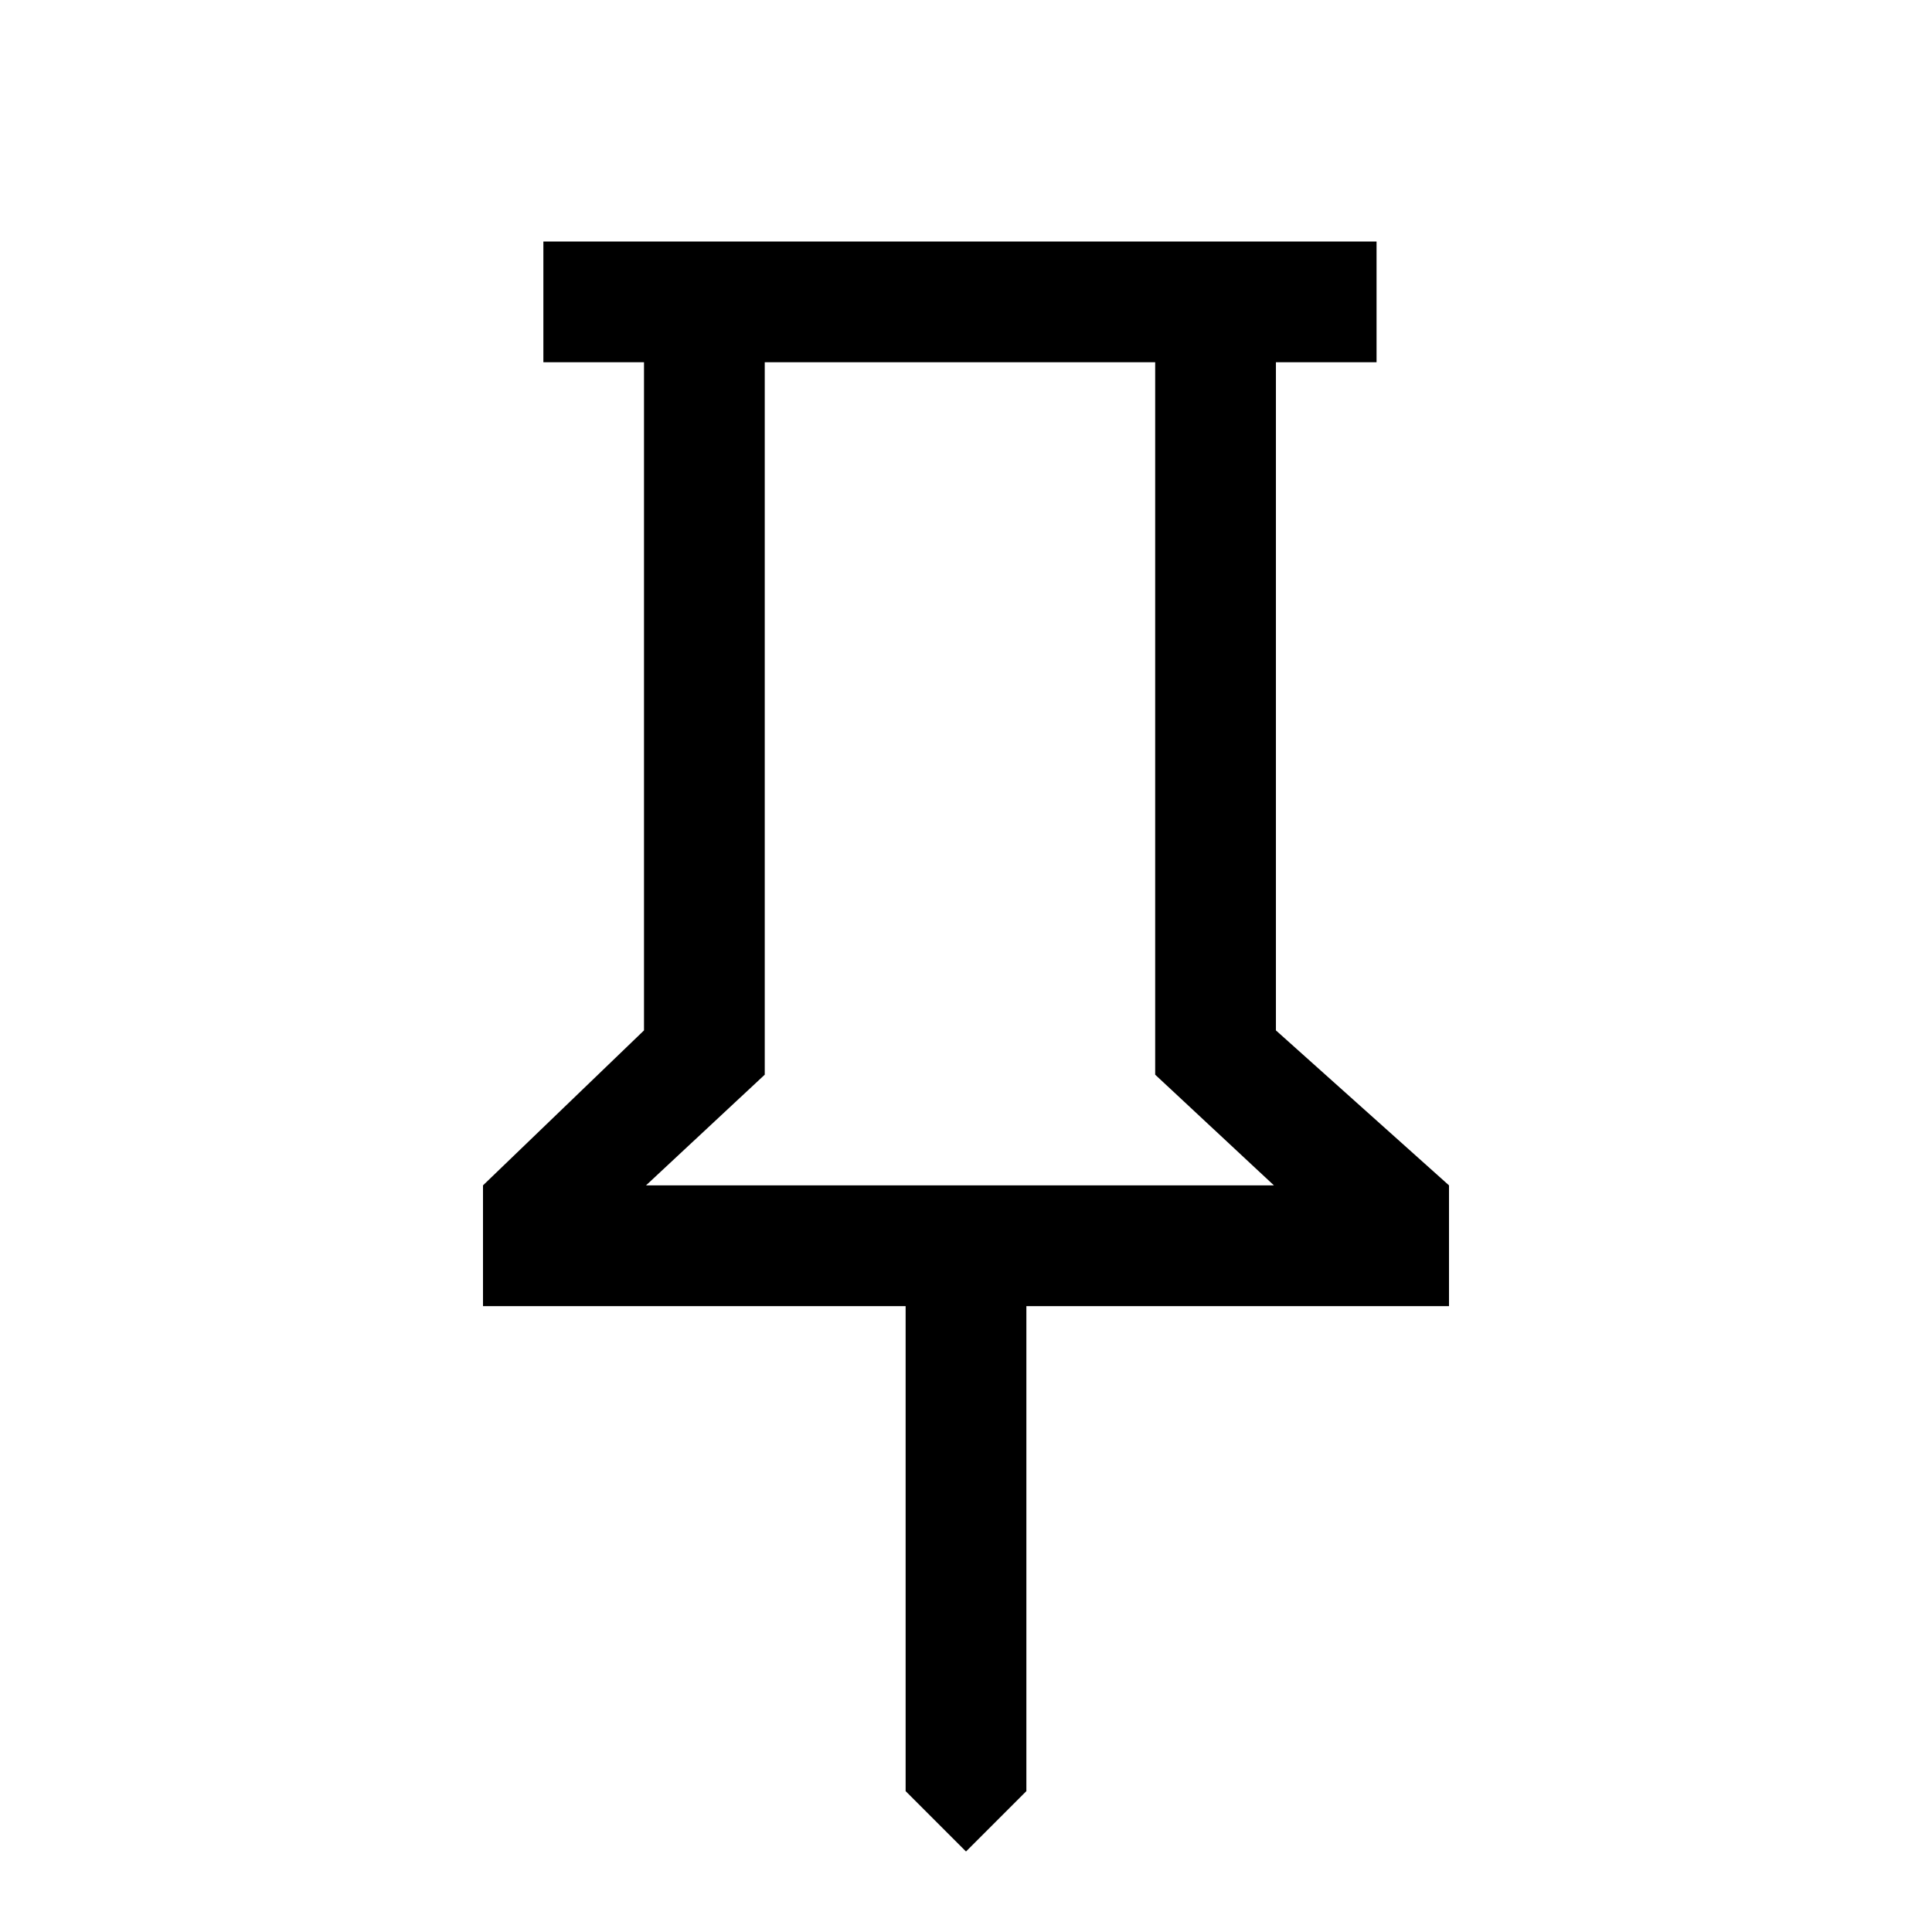
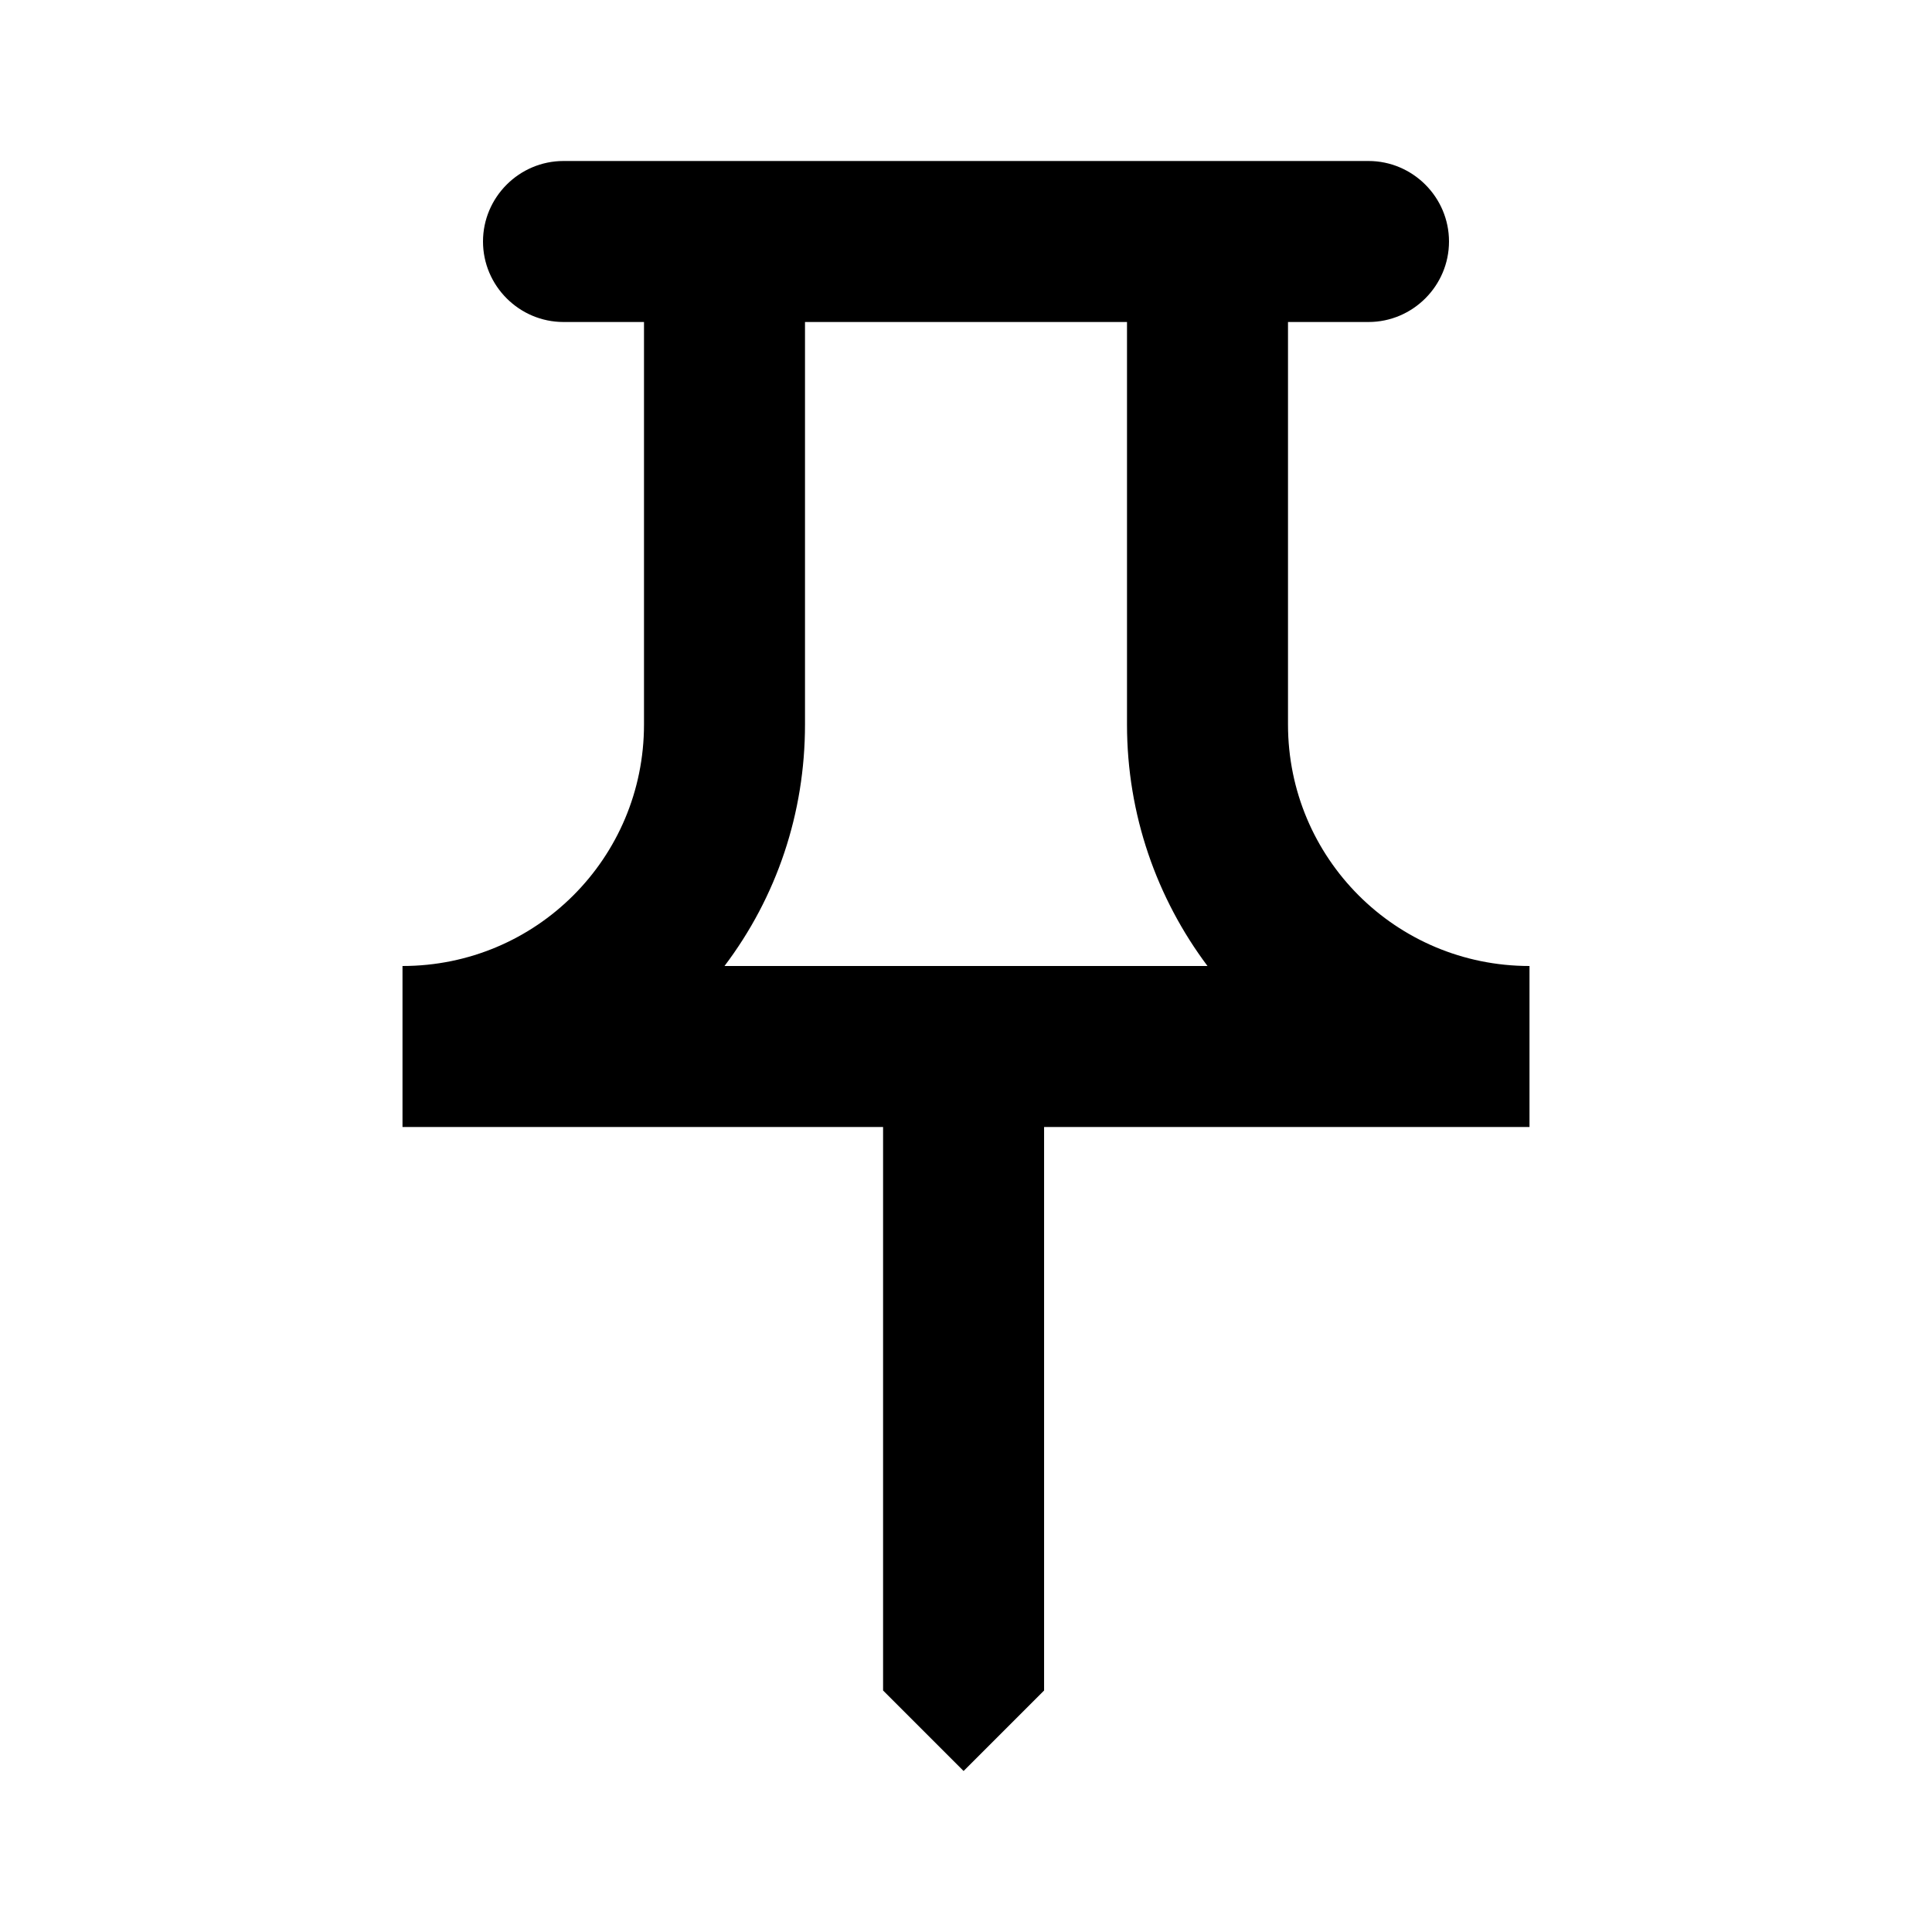
- <svg xmlns="http://www.w3.org/2000/svg" height="48" width="48">
-   <path d="M31.7 25.6 36 29.45V32.45H25.5V44.5L24 46L22.5 44.5V32.45H12V29.45L16 25.6V9H13.5V6H34.2V9H31.7ZM16.05 29.45H31.65L28.7 26.7V9H19V26.7ZM23.85 29.45Z" />
+ <svg xmlns="http://www.w3.org/2000/svg" enable-background="new 0 0 24 24" height="24px" viewBox="0 0 24 24" width="24px" fill="#000000">
+   <g>
+     <rect fill="none" height="24" width="24" />
+   </g>
+   <g>
+     <path d="M14,4v5c0,1.12,0.37,2.16,1,3H9c0.65-0.86,1-1.9,1-3V4H14 M17,2H7C6.45,2,6,2.45,6,3c0,0.55,0.45,1,1,1c0,0,0,0,0,0l1,0v5 c0,1.66-1.34,3-3,3v2h5.97v7l1,1l1-1v-7H19v-2c0,0,0,0,0,0c-1.66,0-3-1.34-3-3V4l1,0c0,0,0,0,0,0c0.55,0,1-0.45,1-1 C18,2.45,17.55,2,17,2L17,2z" />
+   </g>
</svg>
